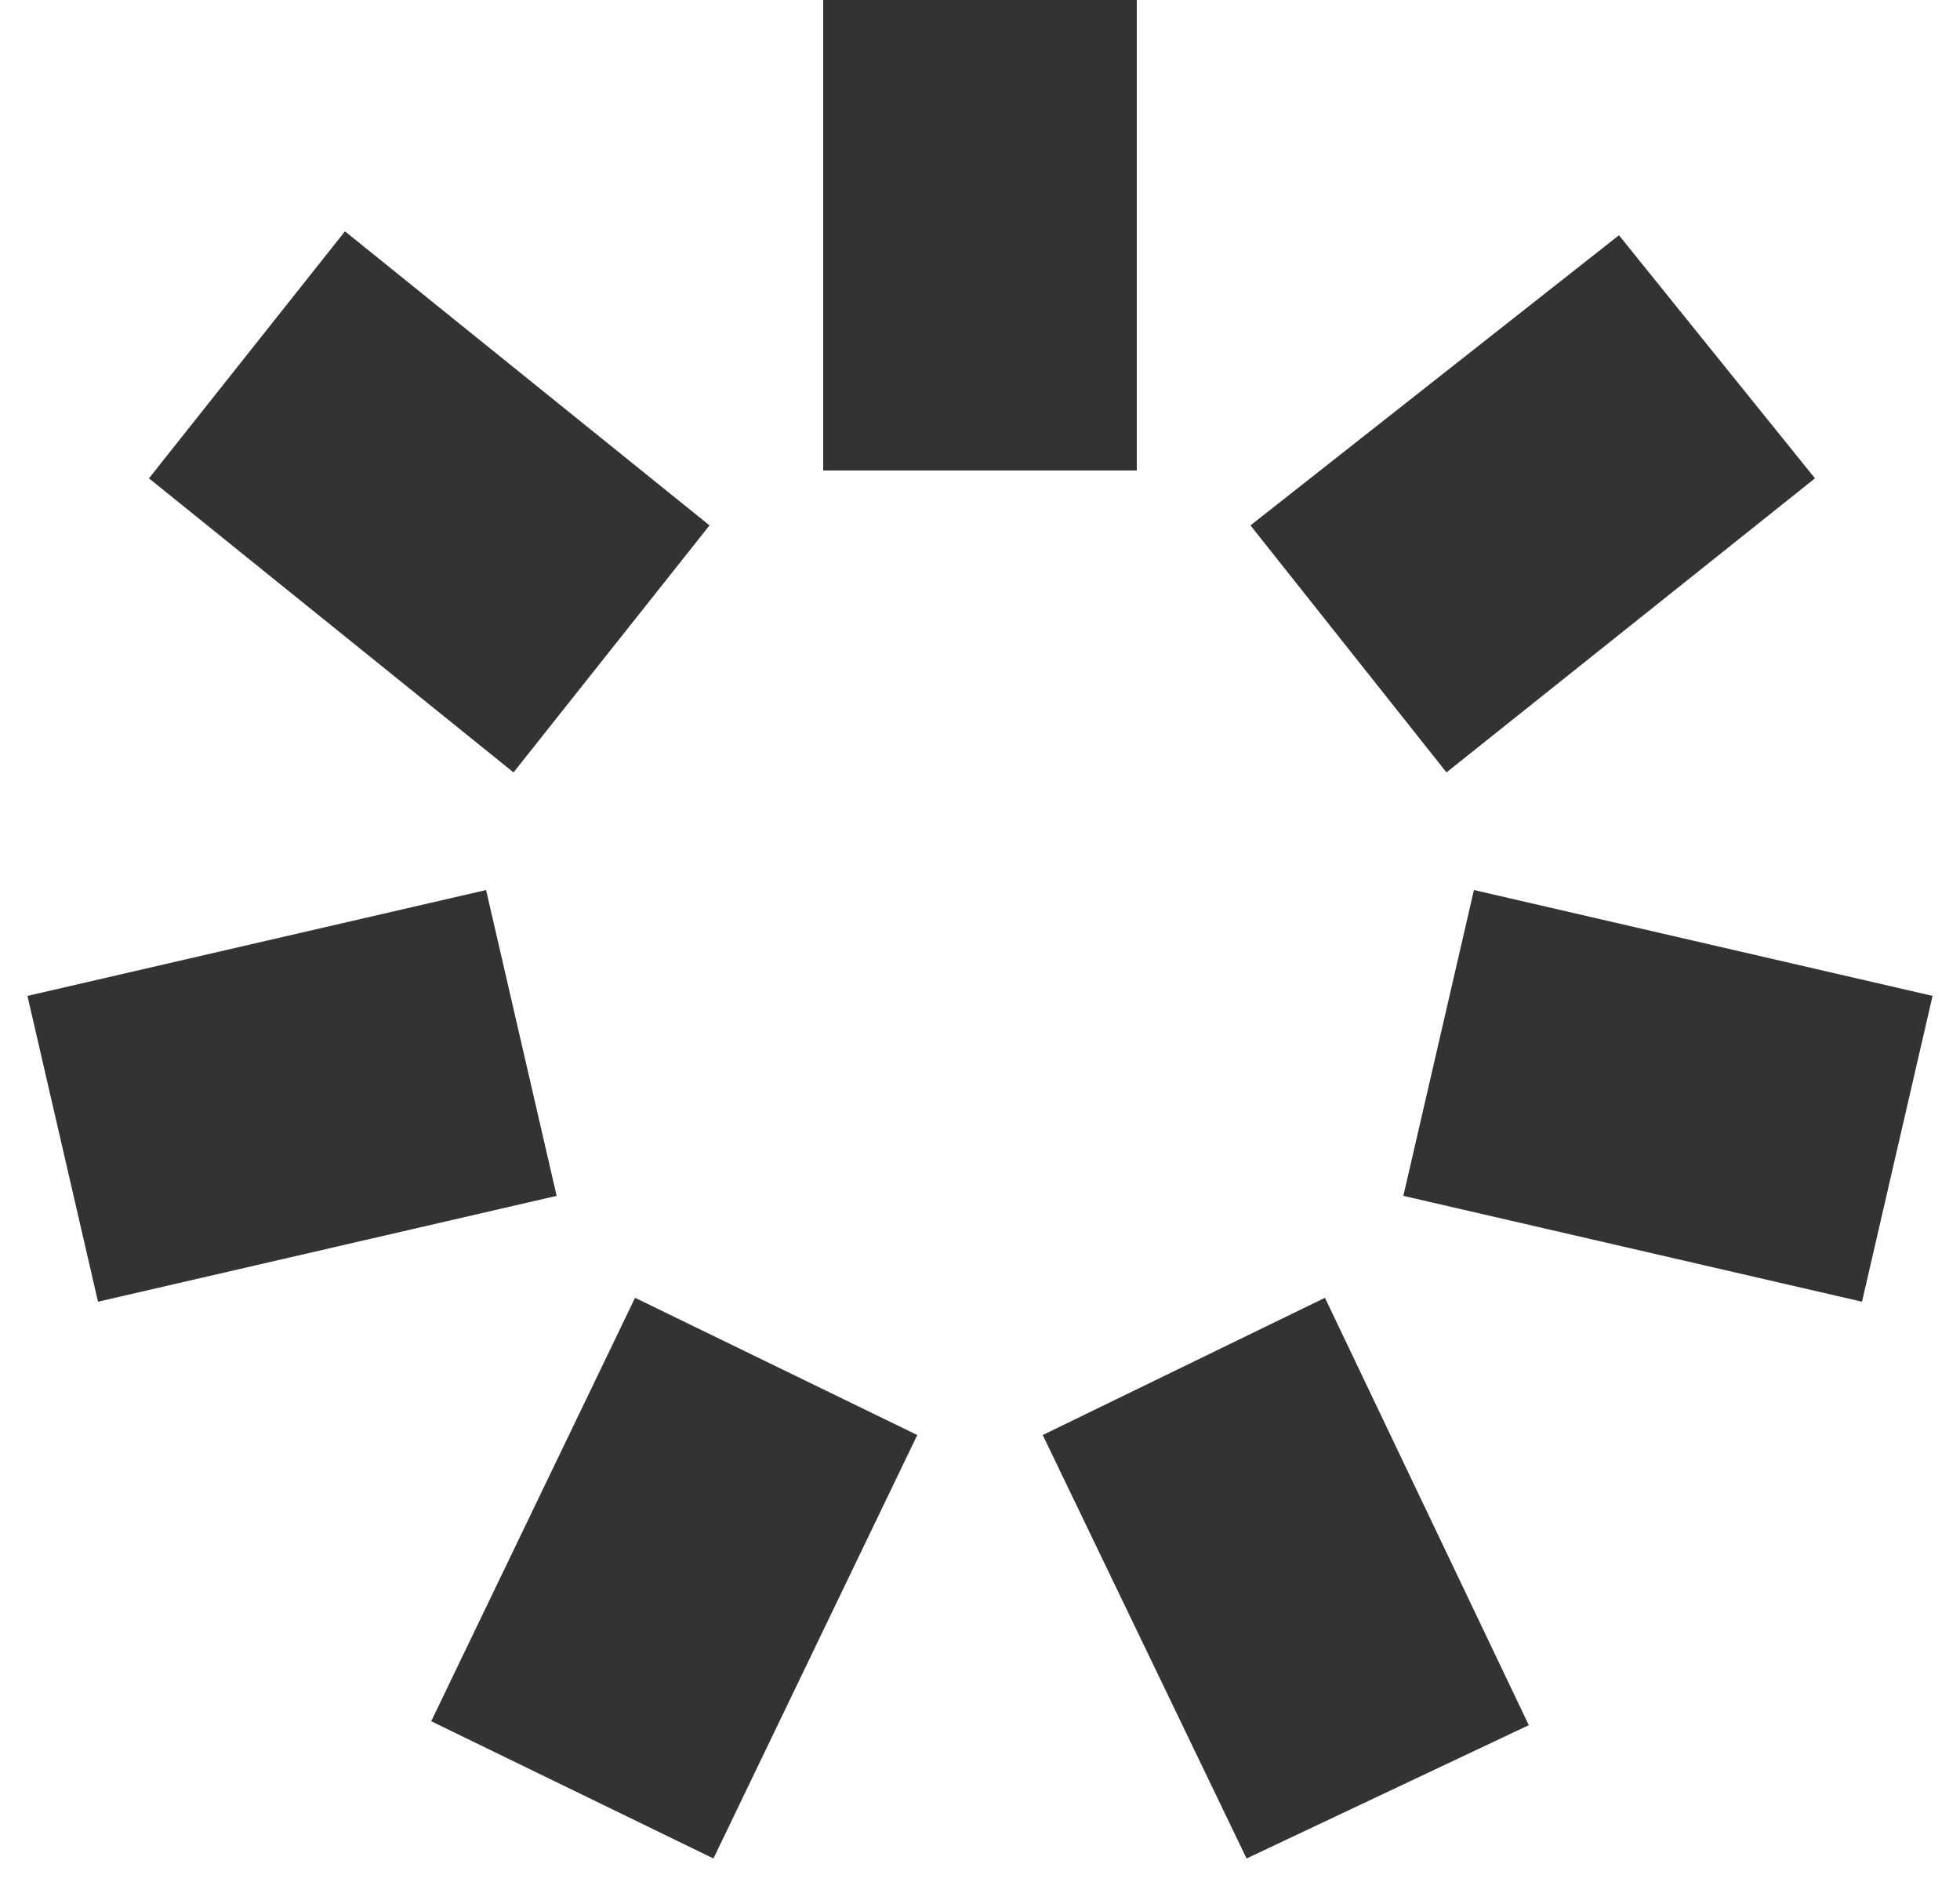
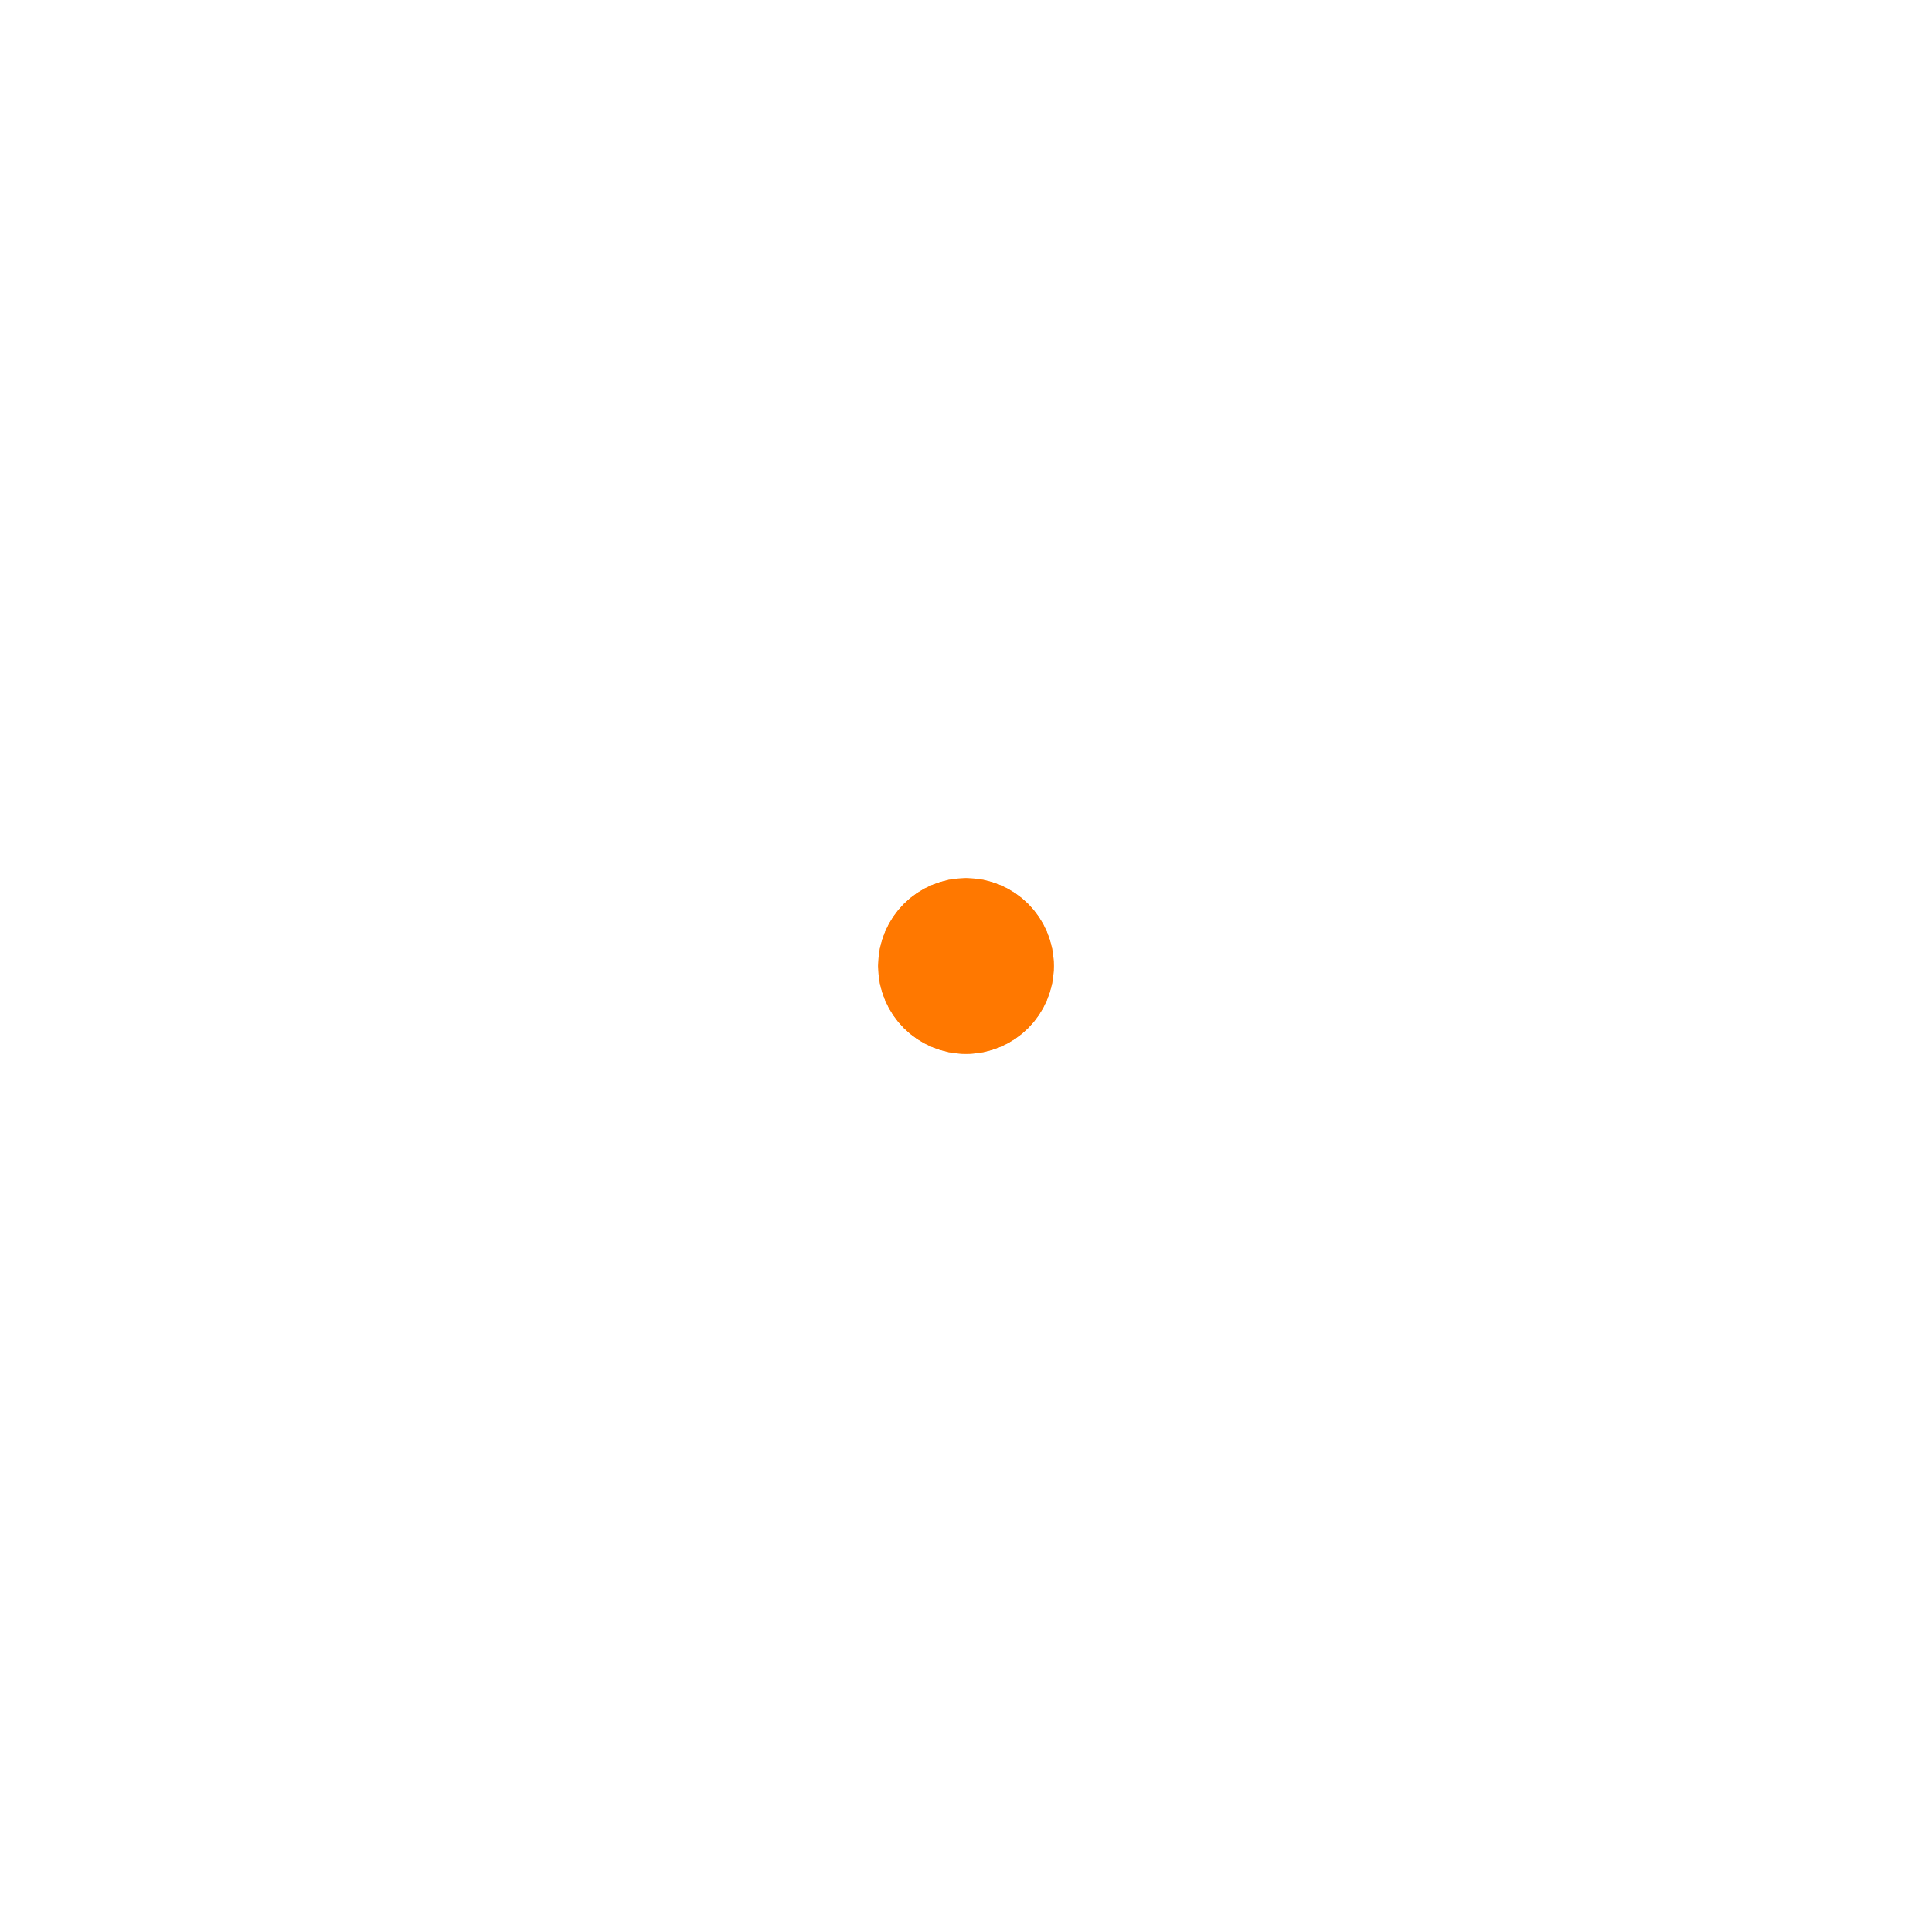
- <svg xmlns="http://www.w3.org/2000/svg" width="50" height="48">
-   <g fill="#333">
-     <path d="M21 0h8v12h-8z">
-       <animate attributeName="opacity" begin="-1.714s" dur="2s" repeatCount="indefinite" values="1;0" />
-     </path>
-     <path d="M41.3 6l5 6.2-9.4 7.5-5-6.3z">
-       <animate attributeName="opacity" begin="-1.429s" dur="2s" repeatCount="indefinite" values="1;0" />
-     </path>
-     <path d="M49.3 25.4l-1.8 7.8-11.7-2.7 1.8-7.8z">
-       <animate attributeName="opacity" begin="-1.143s" dur="2s" repeatCount="indefinite" values="1;0" />
-     </path>
-     <path d="M39 44l-7.2 3.4-5.2-10.8 7.2-3.5z">
-       <animate attributeName="opacity" begin="-0.857s" dur="2s" repeatCount="indefinite" values="1;0" />
-     </path>
-     <path d="M18.2 47.4L11 43.9l5.2-10.8 7.2 3.5z">
-       <animate attributeName="opacity" begin="-0.571s" dur="2s" repeatCount="indefinite" values="1;0" />
-     </path>
-     <path d="M2.5 33.2L.7 25.4l11.7-2.7 1.8 7.8z">
-       <animate attributeName="opacity" begin="-0.286s" dur="2s" repeatCount="indefinite" values="1;0" />
-     </path>
-     <path d="M3.8 12.2l5-6.3 9.3 7.5-5 6.3z">
-       <animate attributeName="opacity" begin="0s" dur="2s" repeatCount="indefinite" values="1;0" />
-     </path>
+ <svg xmlns="http://www.w3.org/2000/svg" width="44" height="44" viewBox="0 0 44 44" stroke="#FF7800">
+   <g fill="none" fill-rule="evenodd" stroke-width="2">
+     <circle cx="22" cy="22" r="1">
+       <animate attributeName="r" begin="0s" dur="1.8s" values="1; 20" calcMode="spline" keyTimes="0; 1" keySplines="0.165, 0.84, 0.44, 1" repeatCount="indefinite" />
+       <animate attributeName="stroke-opacity" begin="0s" dur="1.8s" values="1; 0" calcMode="spline" keyTimes="0; 1" keySplines="0.3, 0.61, 0.355, 1" repeatCount="indefinite" />
+     </circle>
+     <circle cx="22" cy="22" r="1">
+       <animate attributeName="r" begin="-0.9s" dur="1.8s" values="1; 20" calcMode="spline" keyTimes="0; 1" keySplines="0.165, 0.84, 0.44, 1" repeatCount="indefinite" />
+       <animate attributeName="stroke-opacity" begin="-0.9s" dur="1.8s" values="1; 0" calcMode="spline" keyTimes="0; 1" keySplines="0.3, 0.61, 0.355, 1" repeatCount="indefinite" />
+     </circle>
  </g>
</svg>
